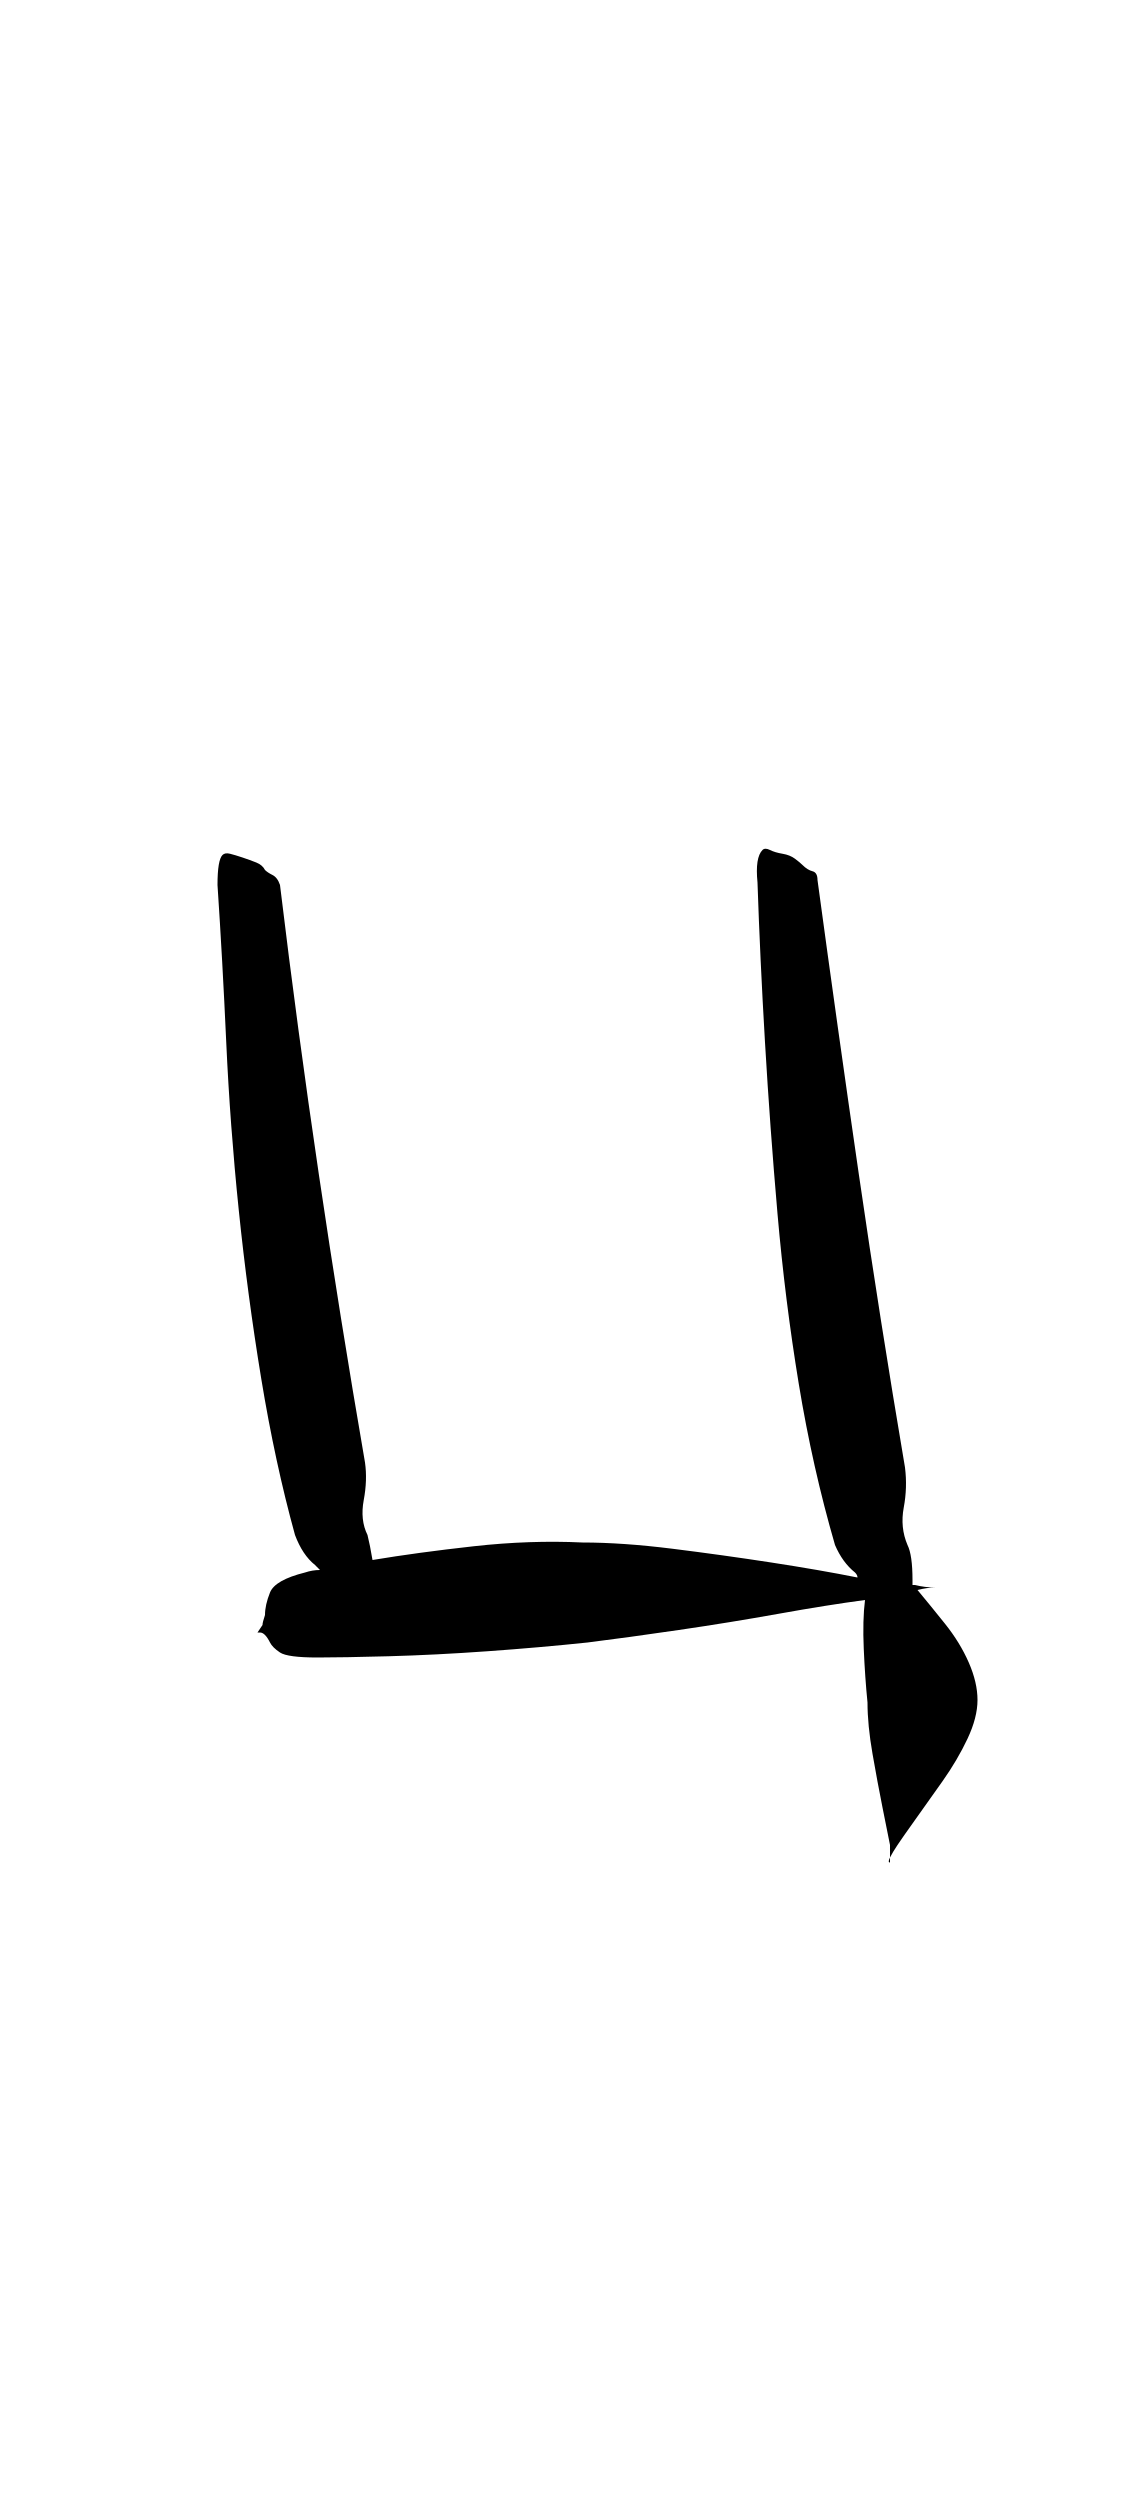
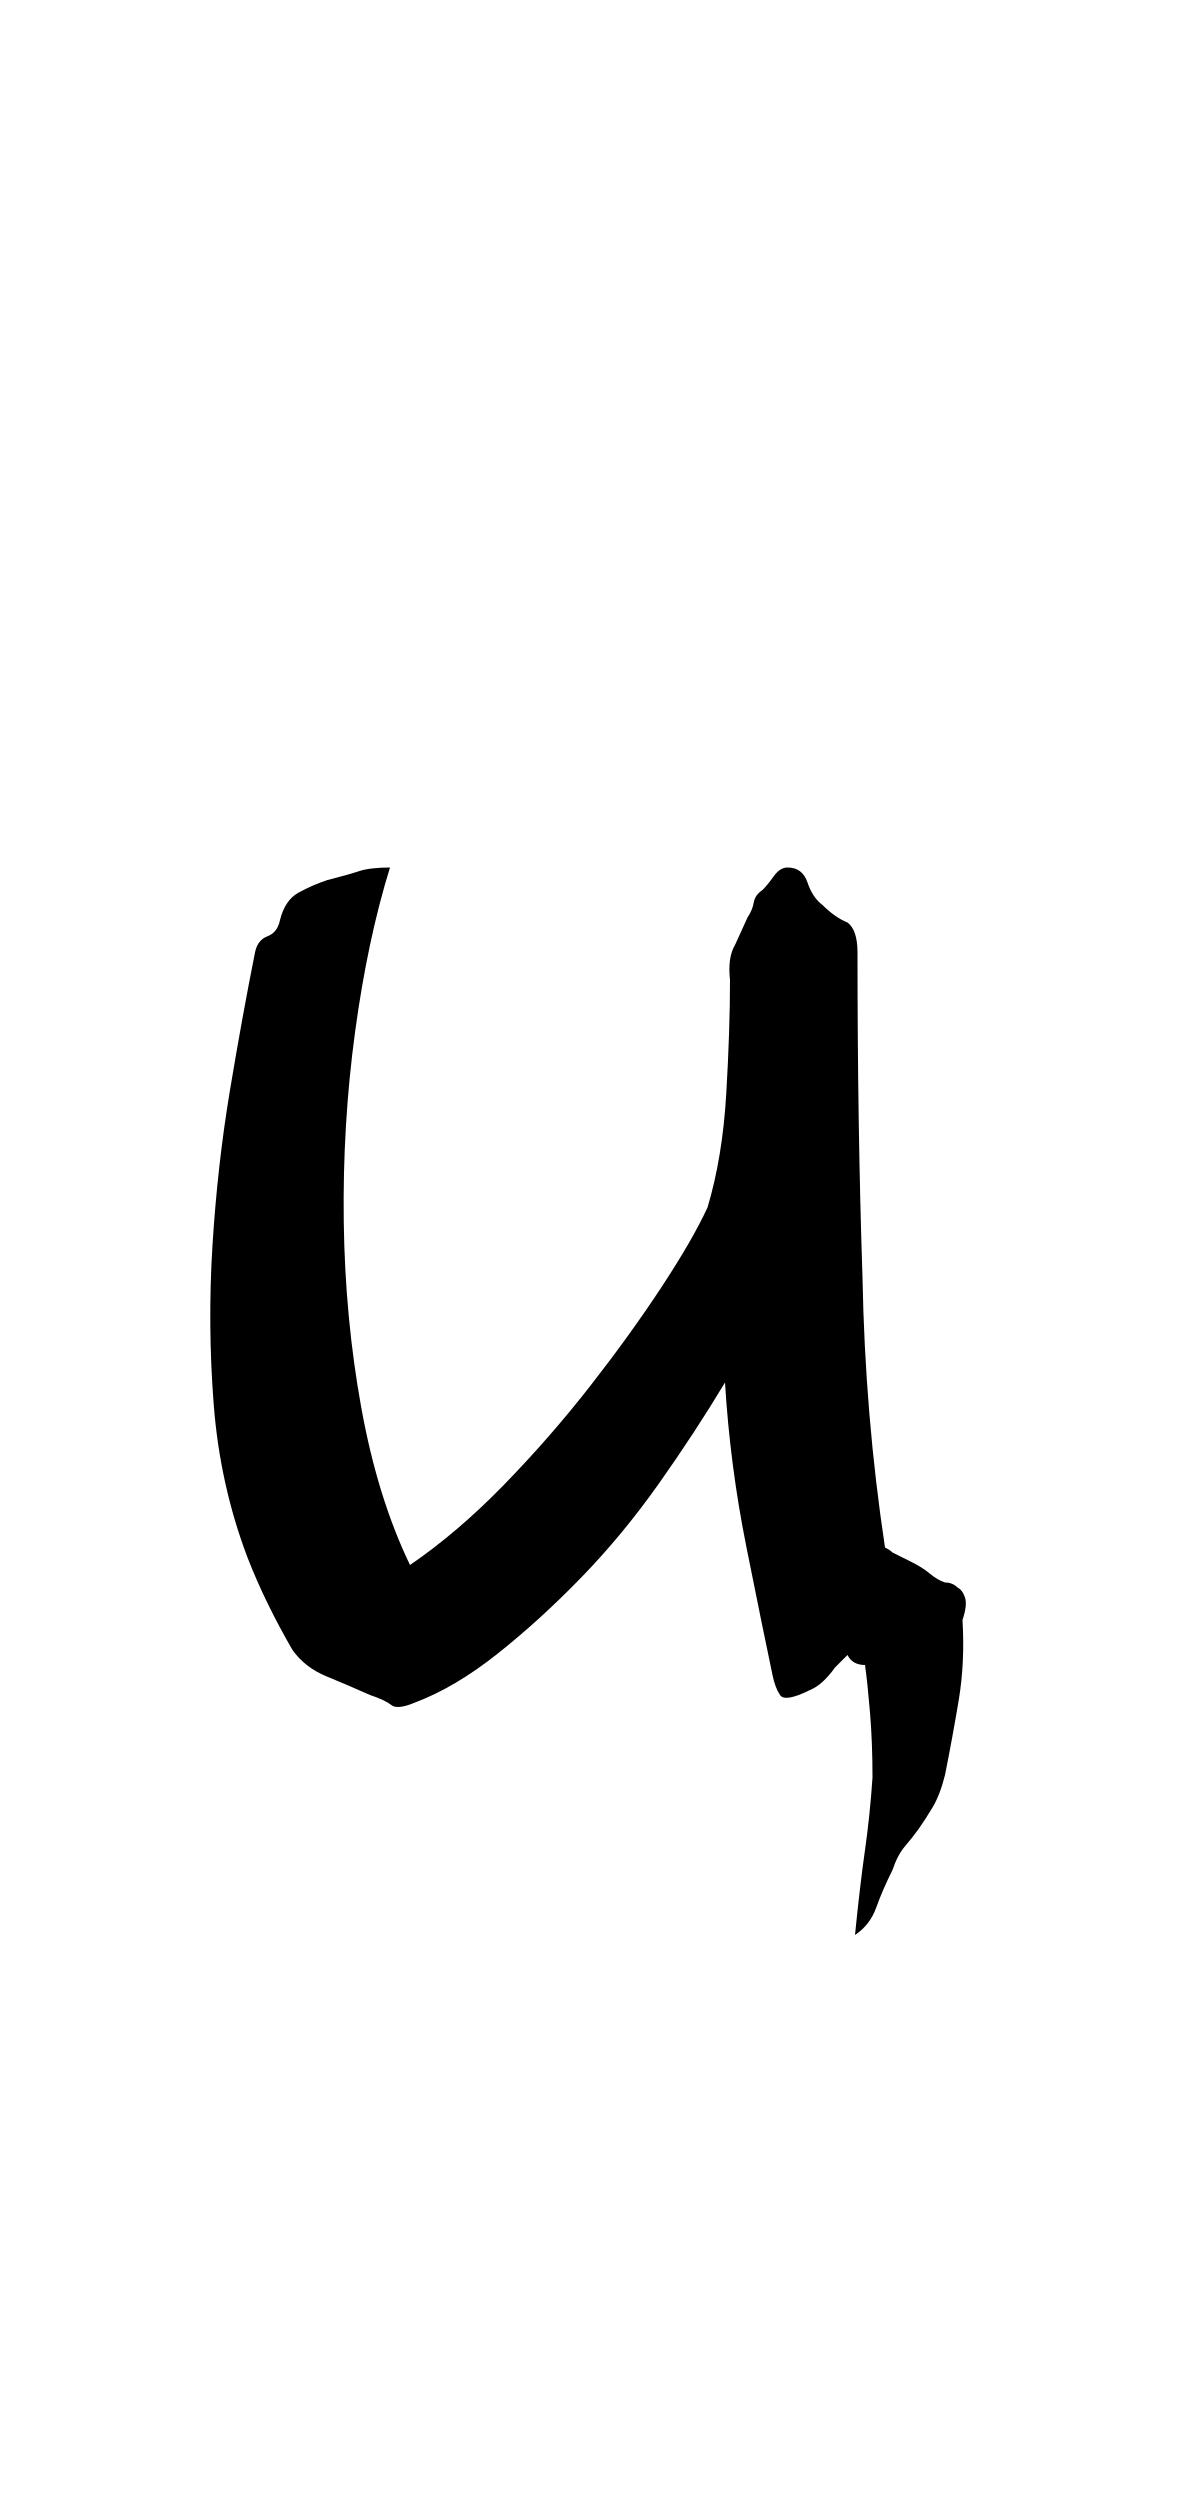
- <svg xmlns="http://www.w3.org/2000/svg" viewBox="-50 -650 453 1000">
+ <svg xmlns="http://www.w3.org/2000/svg" viewBox="-50 -650 471 1000">
  <g transform="scale(1,-1)">
-     <path d="M315 16Q316 16 316 16Q320 15 324 15Q321 15 317 14Q322 8 328.0 0.5Q334 -7 337.5 -15.0Q341 -23 341 -30Q341 -37 337.0 -45.5Q333 -54 327.0 -62.5Q321 -71 316.0 -78.0Q311 -85 309 -88Q307 -91 306 -93Q306 -91 306 -88Q305 -83 303.0 -73.0Q301 -63 299.0 -51.5Q297 -40 297 -31Q296 -21 295.5 -9.5Q295 2 296 10Q281 8 261.5 4.5Q242 1 221.5 -2.0Q201 -5 185 -7Q166 -9 145.0 -10.5Q124 -12 105.5 -12.5Q87 -13 77 -13Q65 -13 62.0 -11.0Q59 -9 58 -7Q57 -5 56 -4Q55 -3 54.0 -3.0Q53 -3 53 -3Q53 -3 55 0Q55 1 56 4Q56 8 58.0 13.0Q60 18 72 21Q75 22 78 22Q77 23 76 24Q71 28 68 36Q60 65 54.5 98.5Q49 132 45.5 166.0Q42 200 40.5 233.0Q39 266 37 296Q37 306 39 308Q40 309 42.0 308.5Q44 308 47.0 307.0Q50 306 52.5 305.0Q55 304 56 302Q57 301 59.0 300.0Q61 299 62 296Q69 238 77.5 180.5Q86 123 96 65Q97 58 95.5 50.0Q94 42 97 36Q98 32 99 26Q117 29 139.5 31.5Q162 34 183 33Q199 33 219.0 30.5Q239 28 258.5 25.0Q278 22 293 19Q293 20 292 21Q287 25 284 32Q275 63 269.5 96.5Q264 130 261.0 164.5Q258 199 256.0 233.0Q254 267 253 297Q252 307 255 310Q256 311 258.0 310.0Q260 309 263.0 308.5Q266 308 268.0 306.5Q270 305 271 304Q273 302 275.0 301.5Q277 301 277 298Q285 239 293.5 180.5Q302 122 312 63Q313 55 311.5 47.0Q310 39 313 32Q315 28 315 18Q315 17 315 16ZM324 15Q329 15 329 15Q329 15 324 15ZM306 -93Q306 -95 306 -95Q305 -95 306 -93Z" />
+     <path d="M289 281Q293 278 293 269Q293 199 295 139Q296 84 304 31Q306 30 307 29Q311 27 315 25Q319 23 322.0 20.5Q325 18 328 17Q331 17 333 15Q335 14 336.0 11.0Q337 8 335 2Q336 -15 333.5 -30.0Q331 -45 328 -60Q326 -68 323.0 -73.0Q320 -78 317.5 -81.5Q315 -85 312.0 -88.5Q309 -92 307 -98Q303 -106 300.5 -113.0Q298 -120 292 -124Q294 -104 296.0 -90.0Q298 -76 299 -61Q299 -47 298.0 -35.0Q297 -23 296 -16Q291 -16 289 -12Q289 -12 289 -12Q286 -15 284 -17Q279 -24 274 -26Q264 -31 262.0 -28.0Q260 -25 259 -20Q255 -1 248.5 31.5Q242 64 240 97Q228 77 213.5 56.5Q199 36 182.5 19.0Q166 2 149.0 -11.5Q132 -25 116 -31Q109 -34 106.5 -32.0Q104 -30 98 -28Q89 -24 80.5 -20.5Q72 -17 67 -10Q56 9 49 27Q38 56 35.5 88.0Q33 120 35.0 152.0Q37 184 42.0 214.0Q47 244 52 269Q53 274 57.0 275.5Q61 277 62 282Q64 290 69.5 293.0Q75 296 81 298Q89 300 93.5 301.5Q98 303 106 303Q97 274 92.0 237.0Q87 200 87.5 161.5Q88 123 94.5 87.0Q101 51 114 24Q133 37 151.5 56.0Q170 75 186.0 95.5Q202 116 214.5 135.0Q227 154 233 167Q239 187 240.5 212.5Q242 238 242 258Q241 267 244 272L249 283Q251 286 251.5 289.0Q252 292 255 294Q257 296 259.5 299.5Q262 303 265 303Q271 303 273.0 297.0Q275 291 279 288Q284 283 289 281Z" />
  </g>
</svg>
